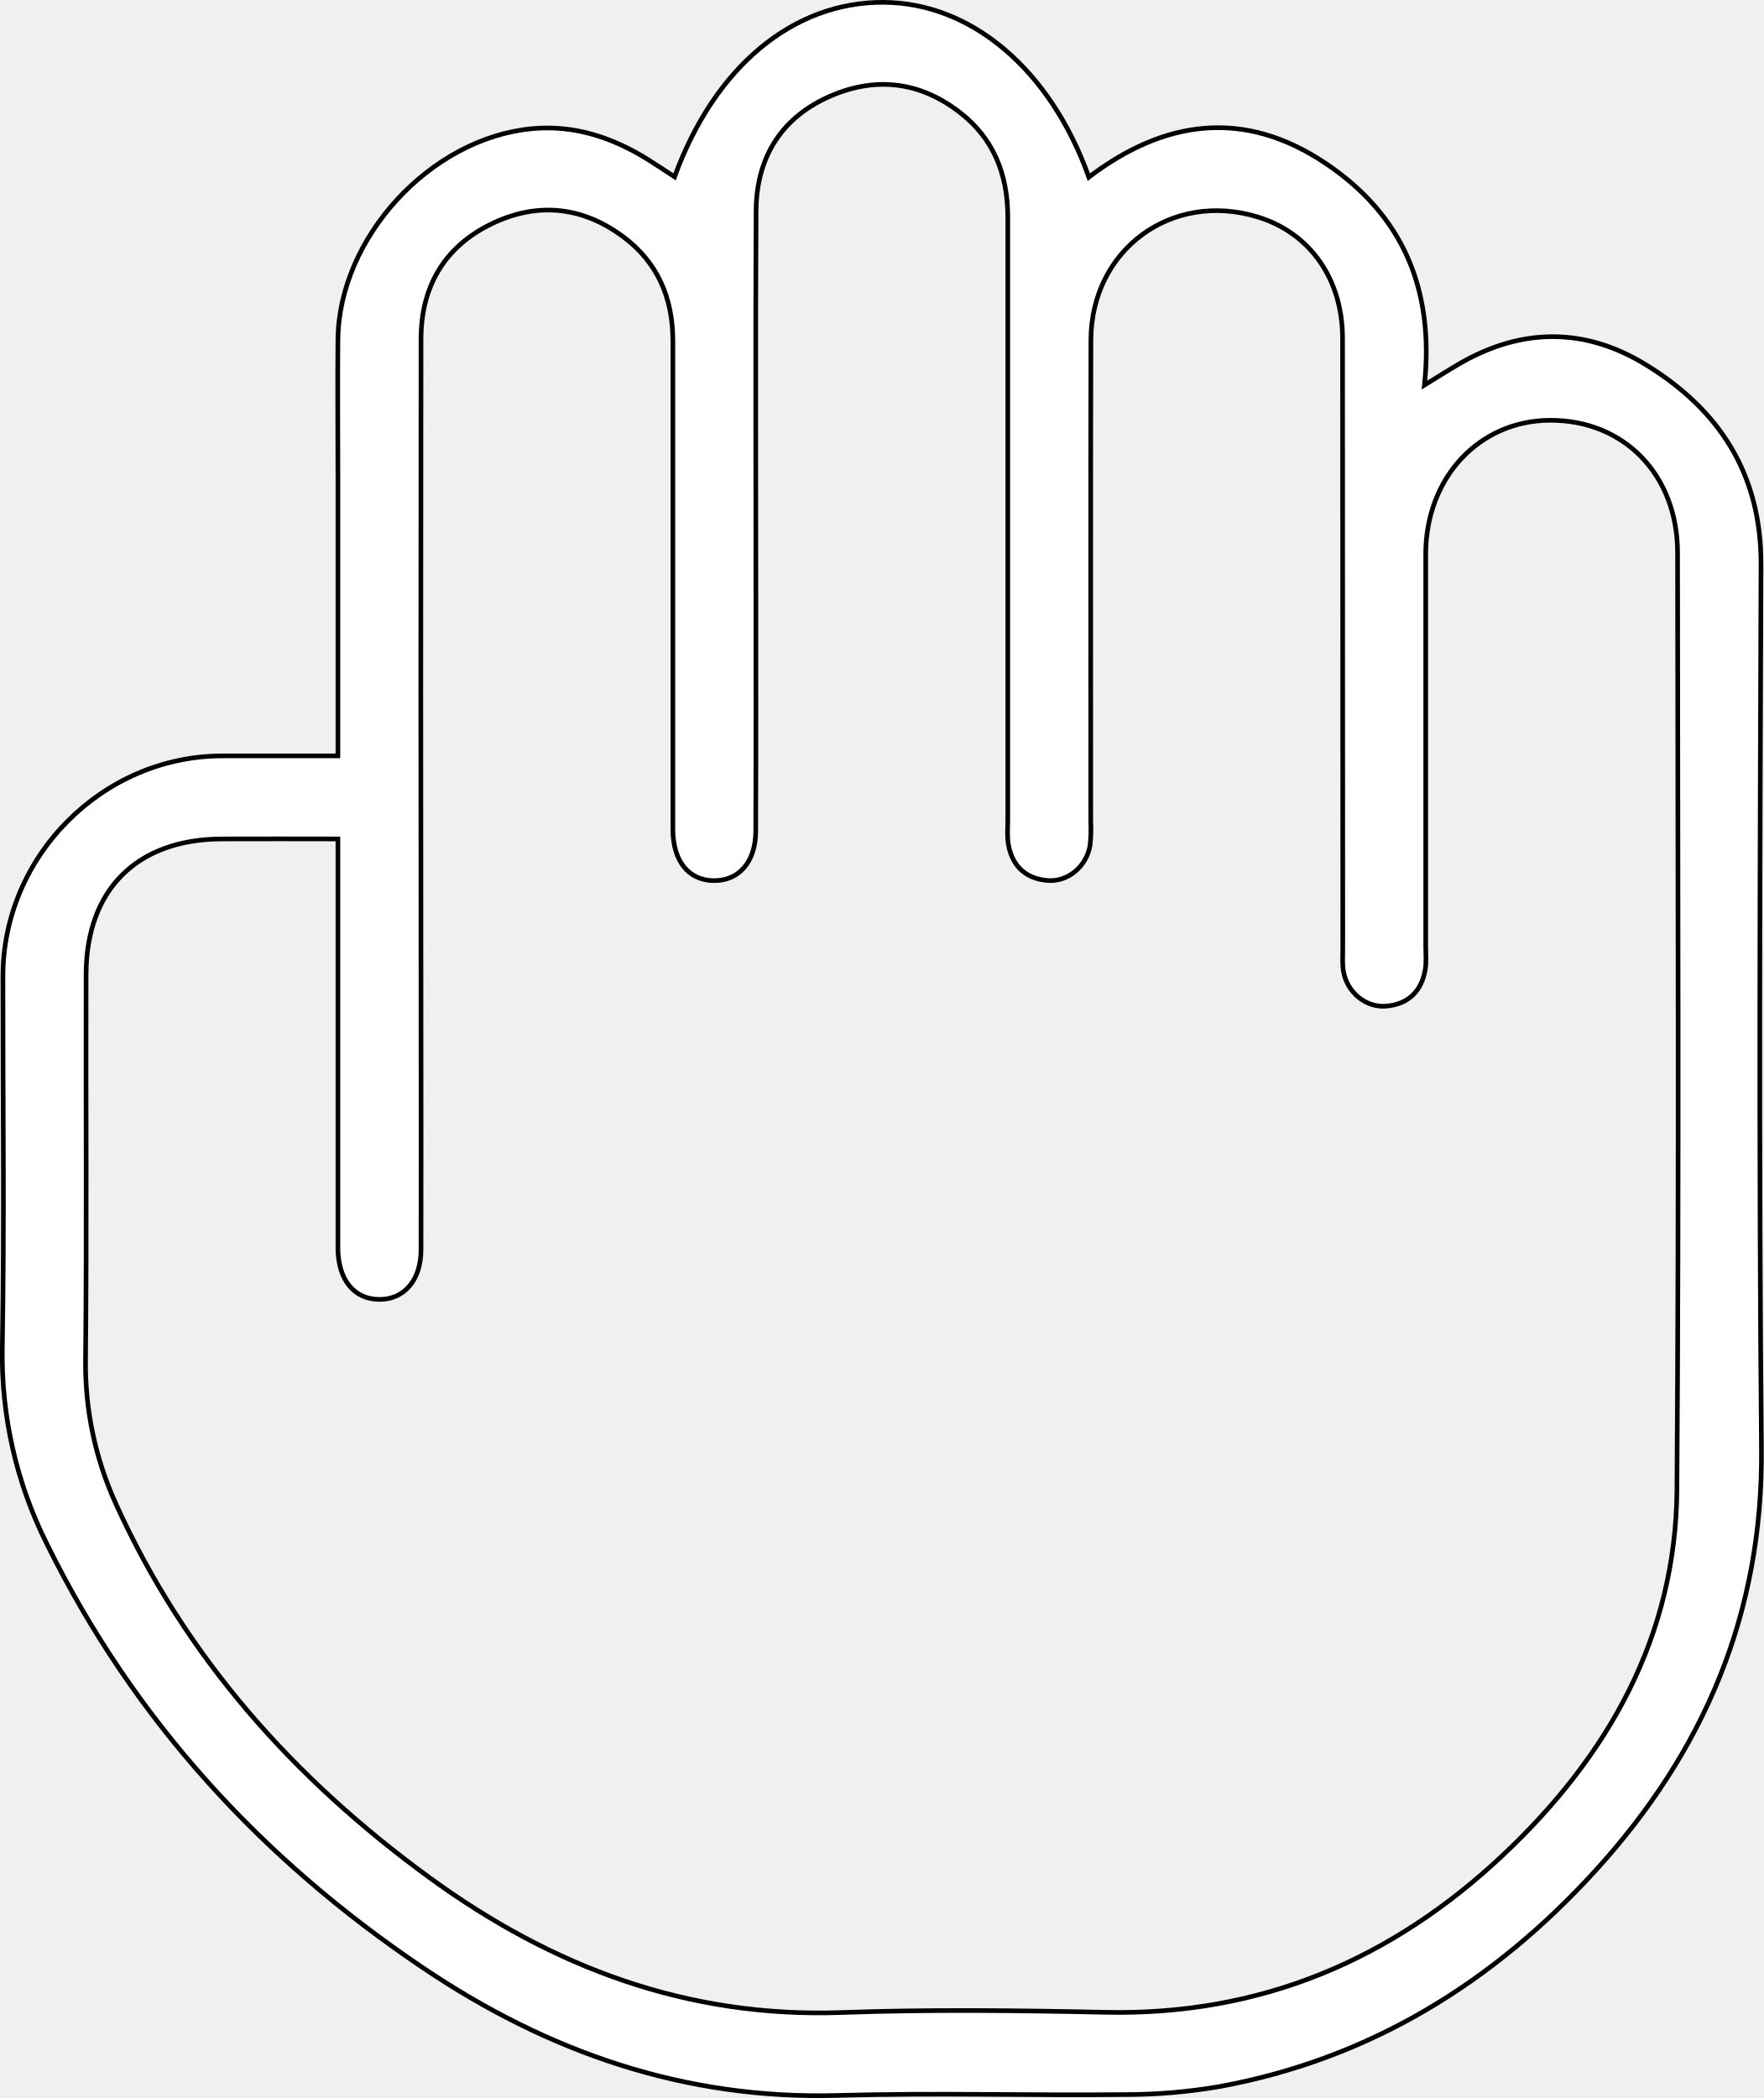
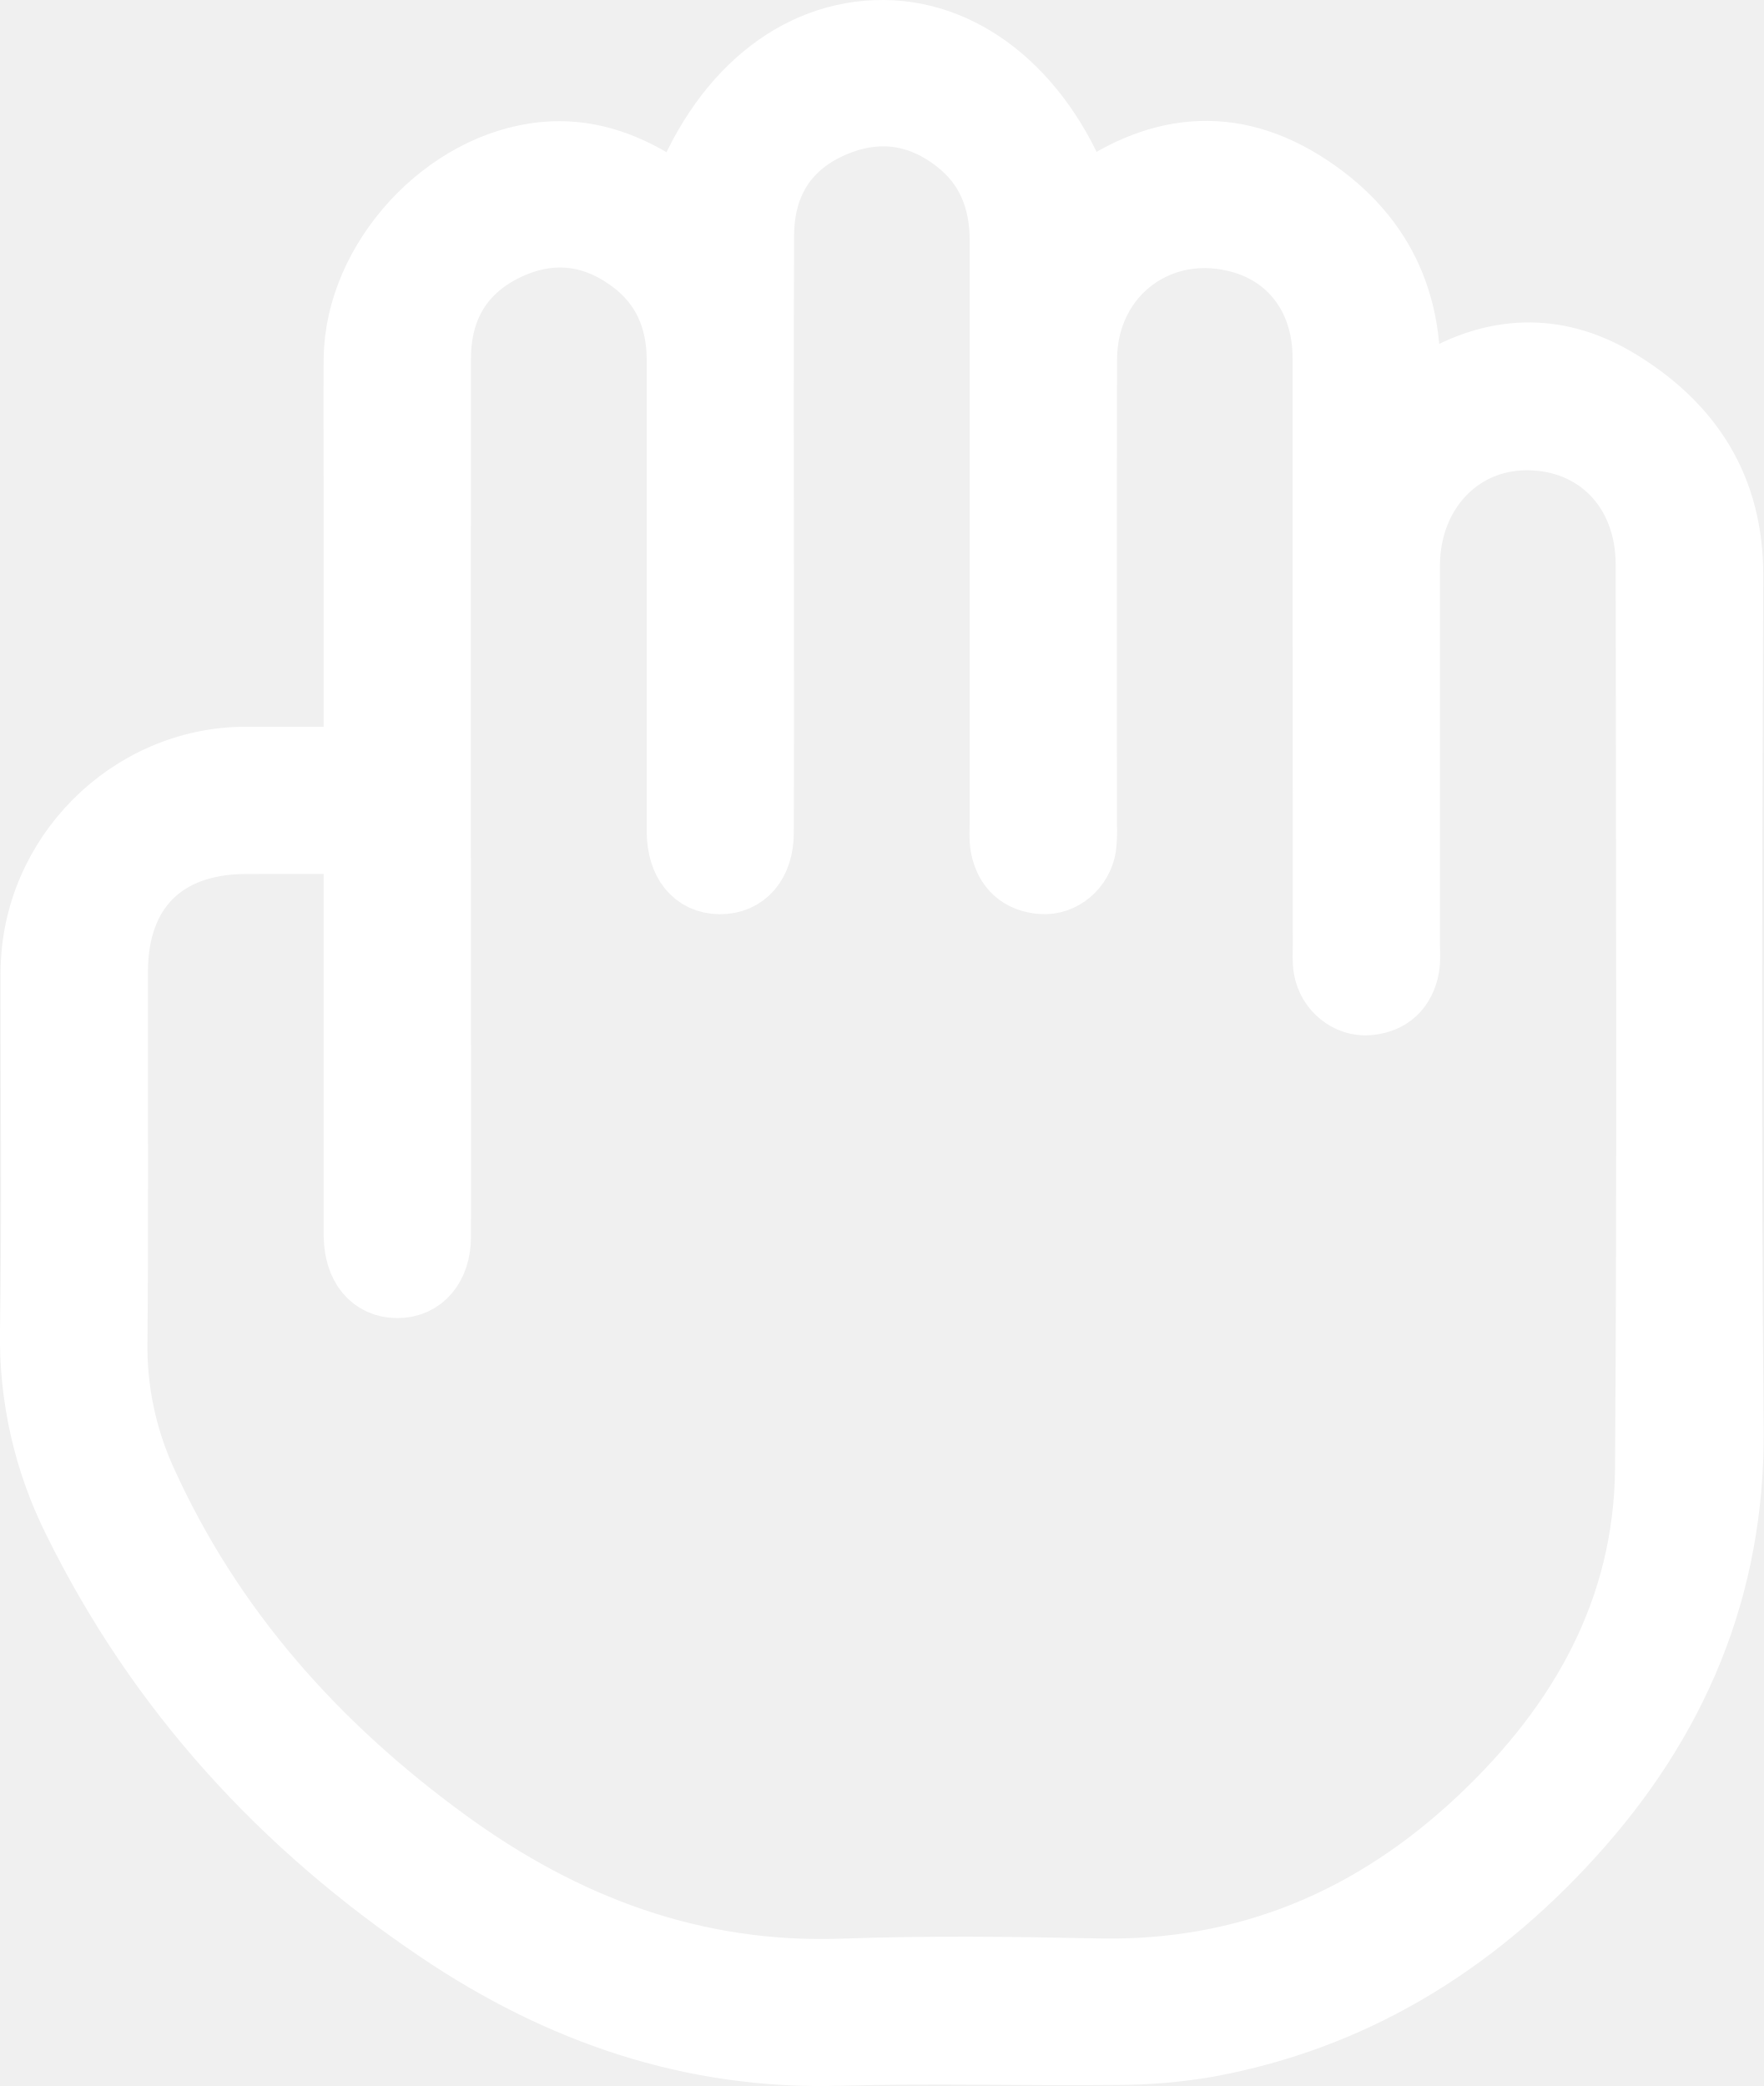
- <svg xmlns="http://www.w3.org/2000/svg" viewBox="0 0 759.71 903.66">
+ <svg xmlns="http://www.w3.org/2000/svg" viewBox="0 0 787.71 931.66">
  <defs>
    <style>
      .cls-1 {
        fill: #fff;
-         stroke: #000;
+         stroke: #fff;
        stroke-miterlimit: 10;
-         stroke-width: 2px;
+         stroke-width: 30px;
      }
    </style>
  </defs>
  <g id="Layer_2" data-name="Layer 2">
-     <g id="Layer_12" data-name="Layer 12">
-       <path class="cls-1" d="M145.55,325.58V205.9c0-19.9-.19-39.81,0-59.72.52-43.91,39.8-86.6,83.55-90.75,18.28-1.74,34.83,3.81,50.19,13.41,3.75,2.34,7.42,4.82,11.26,7.33C307.78,28.76,341.61.74,380.71,1c37.76.26,71.76,29,88.28,75.3,32.65-24.79,66.85-29.45,101.9-6,33.23,22.24,47,54.19,42.65,95.58,6.7-4.09,11.3-7.09,16.08-9.79,26.53-15,53.34-14.85,79.12.9,31.94,19.5,49.91,47.27,49.77,86.2-.43,127-1,253.91.19,380.85.68,70.9-24.76,130.38-71.53,181.71-43.93,48.22-97.16,81.12-162,93a239.58,239.58,0,0,1-40.31,3.44c-41.32.43-82.66-.8-123.95.37-66,1.88-124.86-18.64-178.75-55C112.59,800.73,57.55,740.72,20.28,665.18A181.2,181.2,0,0,1,1,580.48c.91-53.32.21-106.67.26-160,.05-51.76,42.9-94.8,94.4-94.9C111.79,325.55,127.89,325.58,145.55,325.58Zm0,35.77c-18,0-34.14-.09-50.28,0-36.4.24-58.08,21.84-58.19,58.31-.15,55.23.3,110.46-.23,165.68a145.18,145.18,0,0,0,13,62.25C79.88,714,126.77,766.34,185.14,808.84c52.75,38.4,110.87,60.38,177.35,58,37.89-1.36,75.89-.89,113.82-.09,66.77,1.41,123.33-22.73,171.21-67.87,45.13-42.54,74.33-93.9,74.77-157.29.93-134.49.36-269,.28-403.48,0-33.57-23-57.25-55-57.08-30.55.16-53.46,24.8-53.48,57.63q0,84.53,0,169.06c0,3.38.35,6.84-.24,10.12-1.66,9.22-7.34,14.69-16.72,15.53-8.73.77-16.88-5.88-18.45-14.87-.58-3.29-.31-6.74-.31-10.12q0-131.3-.1-262.6c0-25.69-14.08-45.48-36.56-52.34-37.1-11.32-71.73,14.1-71.83,53.09-.17,69.12-.05,138.25-.06,207.38a64.38,64.38,0,0,1-.29,10.12c-1.45,9.06-9.43,15.86-18.14,15.23-9.38-.67-15.24-6-17-15.21-.68-3.64-.31-7.49-.31-11.25q0-129.6,0-259.22c0-18.44-6.08-34-20.81-45.29C395.64,34.7,376,32.82,356,42.14c-20.31,9.48-30.23,26.62-30.34,48.79-.29,54.84-.08,109.7-.08,164.55,0,34.18.07,68.37-.07,102.56-.05,13.21-7.23,21.38-18.07,21.27S290,371,289.82,357.61c0-1.5,0-3,0-4.5q0-103.14,0-206.26c0-18.44-6.54-33.89-21.47-44.94-17.9-13.26-37.53-15-57.35-5.14-20,10-29.64,27.14-29.66,49.3q-.18,149.34,0,298.67c0,31.19.07,62.37,0,93.55,0,13.08-7.23,21.47-18,21.4s-17.54-8.29-17.79-21.6c0-1.5,0-3,0-4.51q0-75.51,0-151Z" />
+     <g id="Icon-Grab">
+       <g id="Icon-Grab-2" data-name="Icon-Grab">
+         <path class="cls-1" d="M159.55,339.58V219.9c0-19.9-.19-39.81,0-59.72.52-43.91,39.8-86.6,83.55-90.75,18.28-1.74,34.83,3.81,50.19,13.41,3.75,2.34,7.42,4.82,11.26,7.33,17.19-47.41,51-75.43,90.12-75.17,37.76.26,71.76,29,88.28,75.3,32.65-24.79,66.85-29.45,101.9-6,33.23,22.24,47,54.19,42.65,95.58,6.7-4.09,11.3-7.09,16.08-9.79,26.53-15,53.34-14.85,79.12.9,31.94,19.5,49.91,47.27,49.77,86.2-.43,127-1,253.91.19,380.85.68,70.9-24.76,130.38-71.53,181.71-43.93,48.22-97.16,81.12-162,93a239.58,239.58,0,0,1-40.31,3.44c-41.32.43-82.66-.8-123.95.37-66,1.88-124.86-18.64-178.75-55C126.59,814.73,71.55,754.72,34.28,679.18A181.2,181.2,0,0,1,15,594.48c.91-53.32.21-106.67.26-160,.05-51.76,42.9-94.8,94.4-94.9C125.79,339.55,141.89,339.58,159.55,339.58Zm0,35.77c-18,0-34.14-.09-50.28,0-36.4.24-58.08,21.84-58.19,58.31-.15,55.23.3,110.46-.23,165.68a145.18,145.18,0,0,0,13,62.25C93.88,728,140.77,780.34,199.14,822.84c52.75,38.4,110.87,60.38,177.35,58,37.89-1.36,75.89-.89,113.82-.09,66.77,1.41,123.33-22.73,171.21-67.87,45.13-42.54,74.33-93.9,74.77-157.29.93-134.49.36-269,.28-403.48,0-33.57-23-57.25-55-57.08-30.55.16-53.46,24.8-53.48,57.63q0,84.53,0,169.06c0,3.38.35,6.84-.24,10.12-1.66,9.22-7.34,14.69-16.72,15.53-8.73.77-16.88-5.88-18.45-14.87-.58-3.29-.31-6.74-.31-10.12q0-131.3-.1-262.6c0-25.69-14.08-45.48-36.56-52.34-37.1-11.32-71.73,14.1-71.83,53.09-.17,69.12-.05,138.25-.06,207.38a64.38,64.38,0,0,1-.29,10.12c-1.45,9.06-9.43,15.86-18.14,15.23-9.38-.67-15.24-6-17-15.21-.68-3.64-.31-7.49-.31-11.25q0-129.6,0-259.22c0-18.44-6.08-34-20.81-45.29C409.64,48.7,390,46.82,370,56.14c-20.31,9.48-30.23,26.62-30.34,48.79-.29,54.84-.08,109.7-.08,164.55,0,34.18.07,68.37-.07,102.56-.05,13.21-7.23,21.38-18.07,21.27S304,385,303.82,371.61c0-1.5,0-3,0-4.5q0-103.14,0-206.26c0-18.44-6.54-33.89-21.47-44.94-17.9-13.26-37.53-15-57.35-5.14-20,10-29.64,27.14-29.66,49.3q-.18,149.34,0,298.67c0,31.19.07,62.37,0,93.55,0,13.08-7.23,21.47-18,21.4s-17.54-8.29-17.79-21.6c0-1.5,0-3,0-4.51q0-75.51,0-151Z" />
+       </g>
    </g>
  </g>
</svg>
